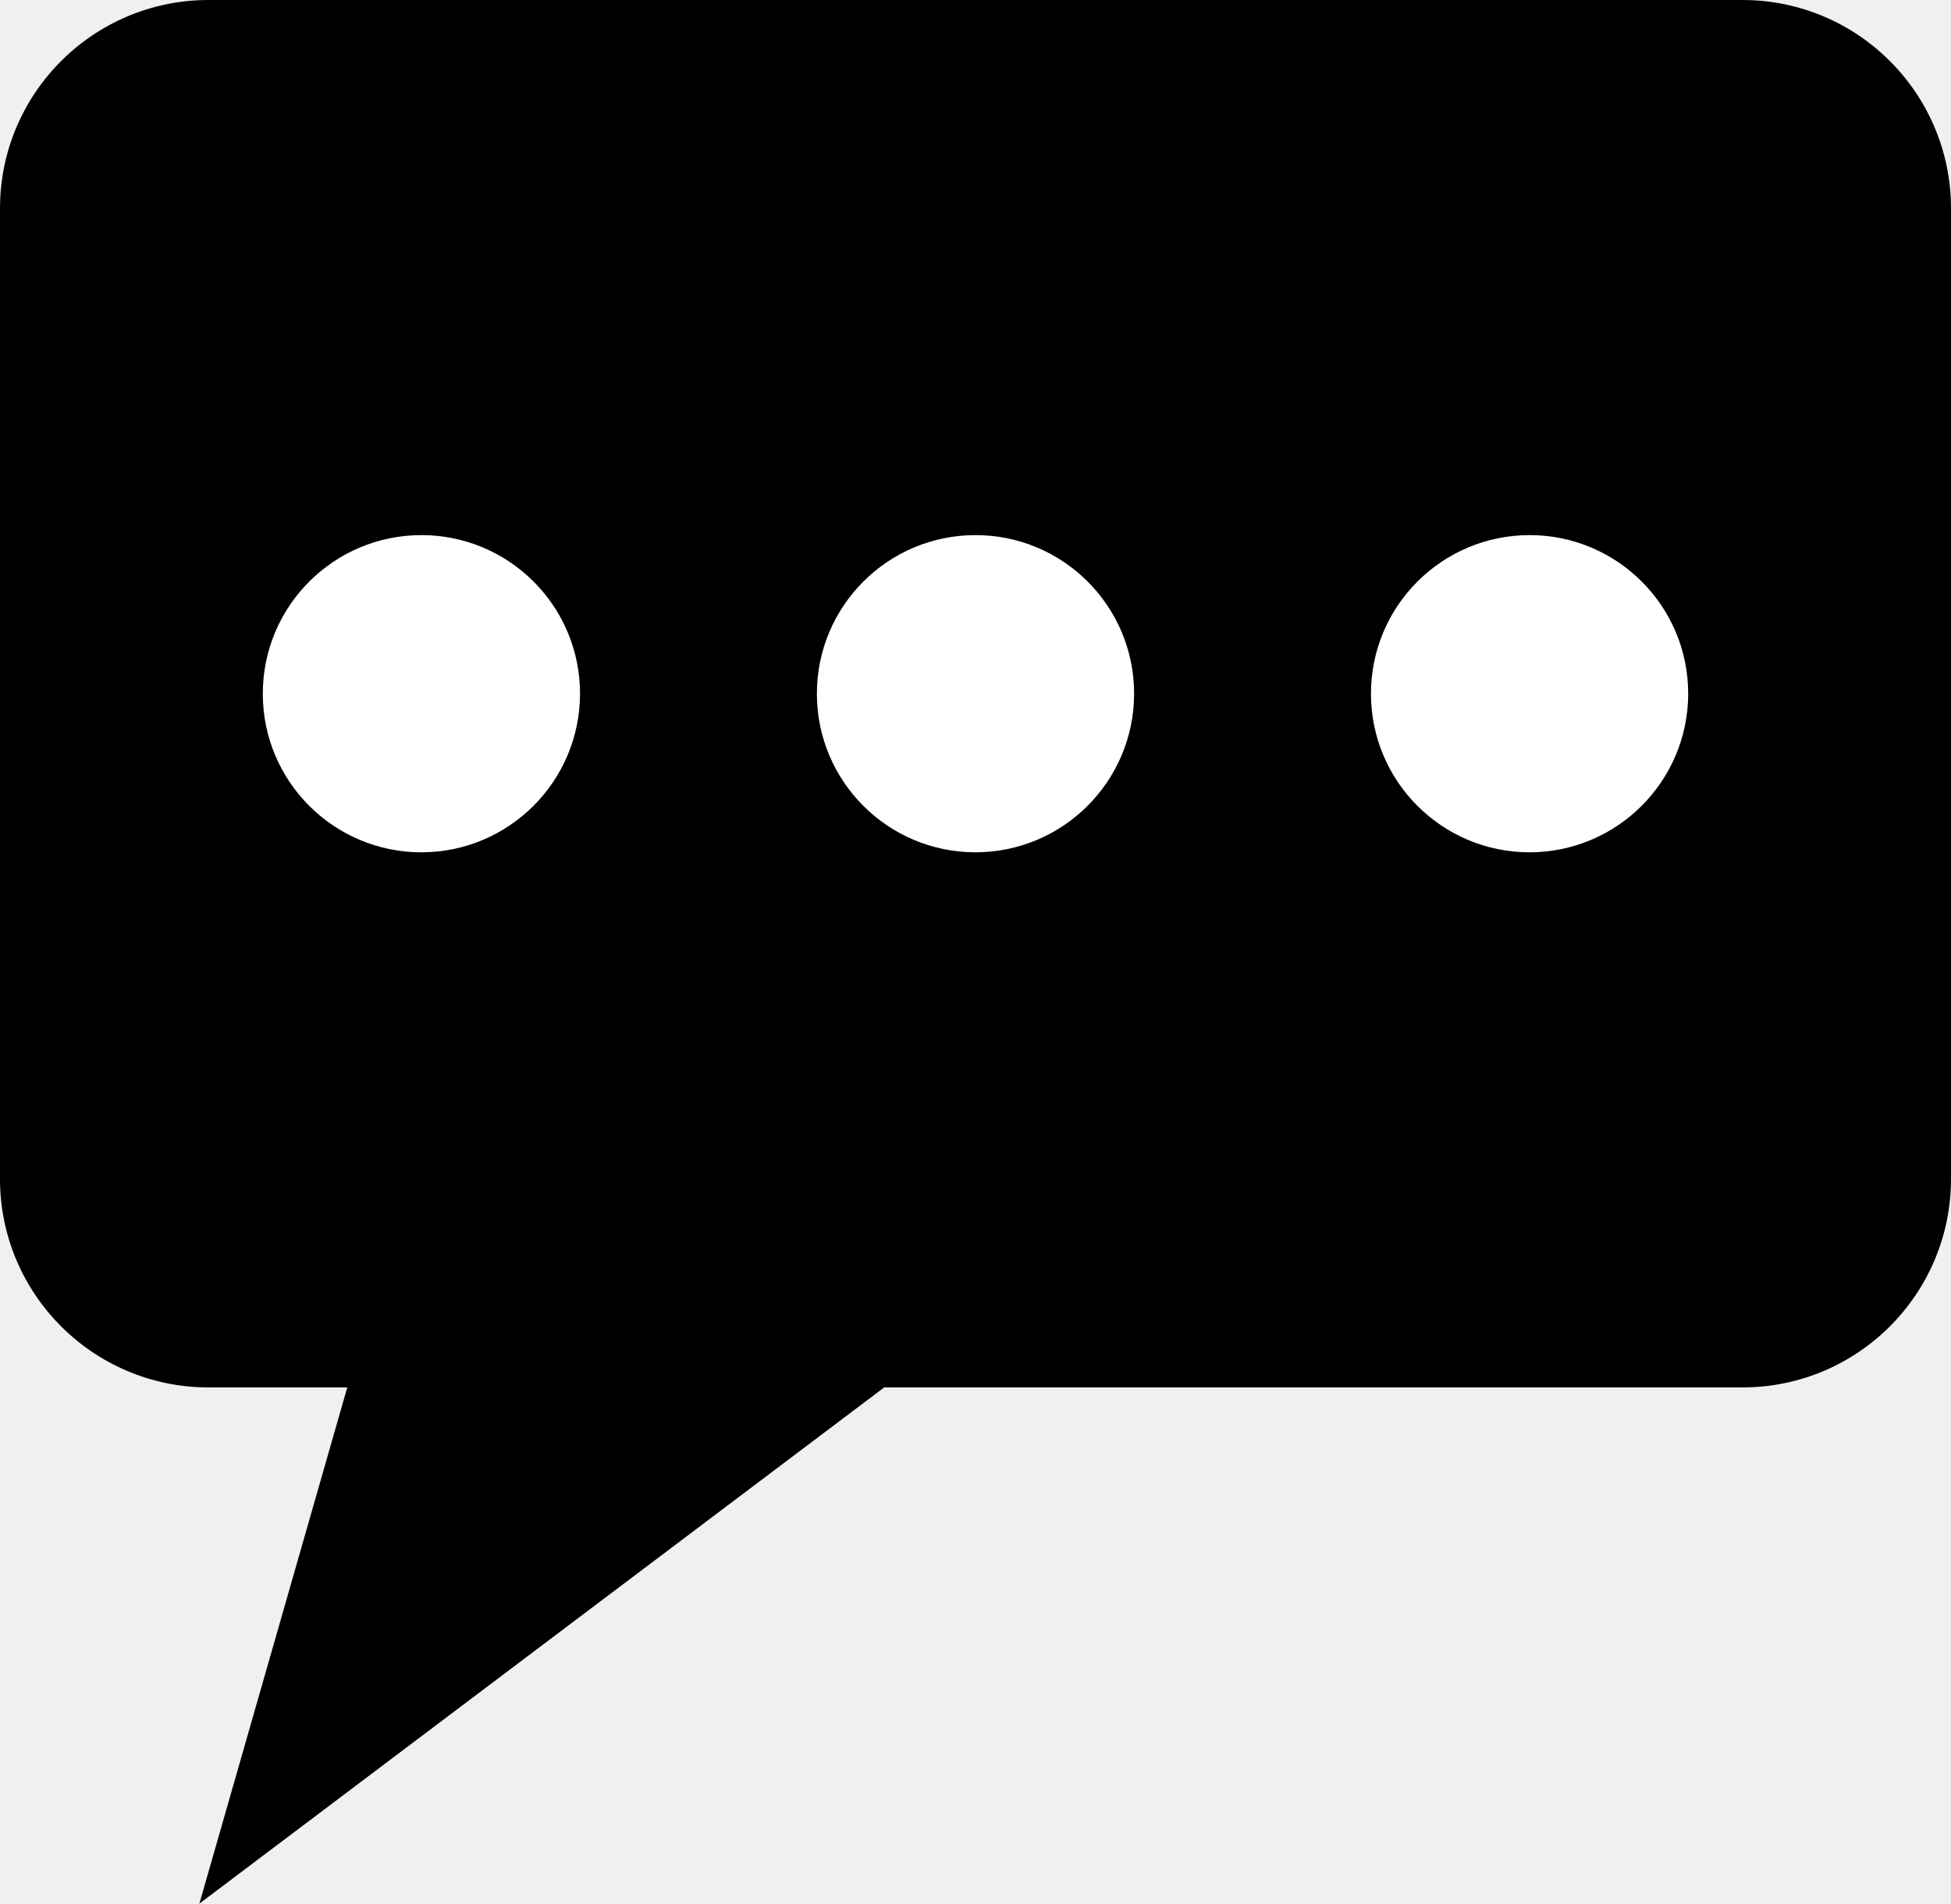
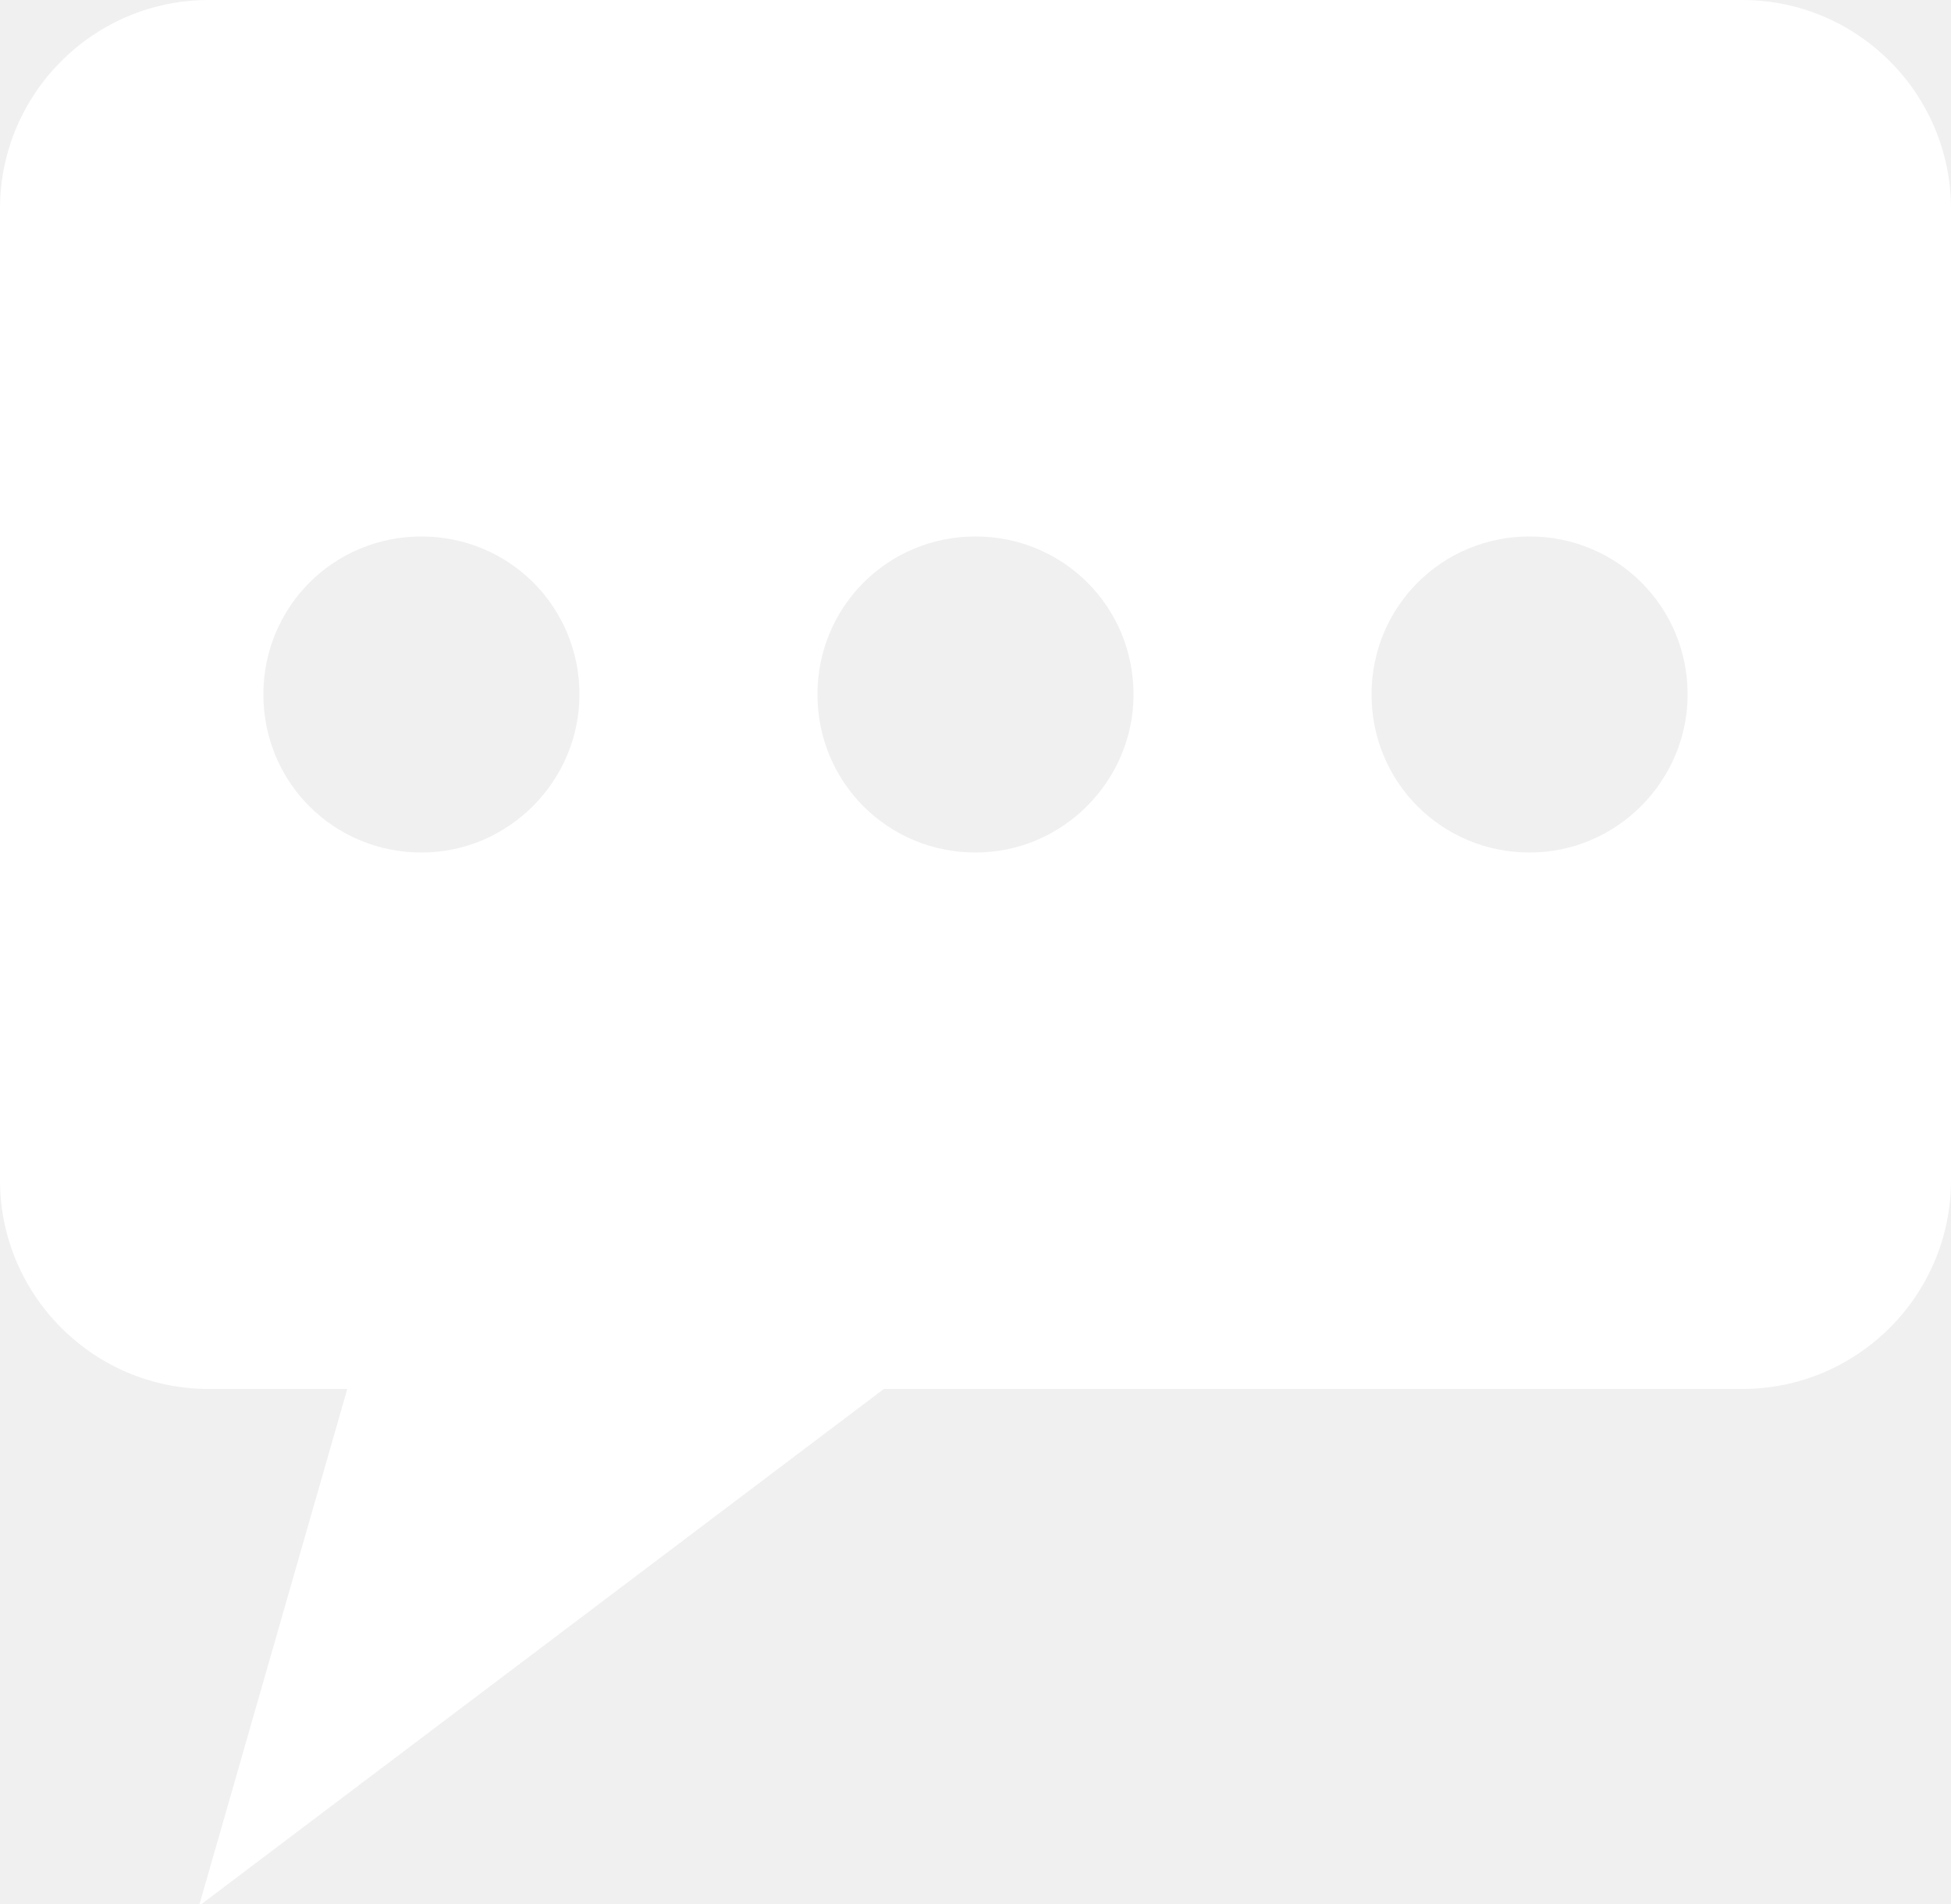
- <svg xmlns="http://www.w3.org/2000/svg" id="레이어_1" data-name="레이어 1" viewBox="0 0 100 97.58">
-   <defs>
-     <style>.cls-1{fill:#fff;}</style>
-   </defs>
-   <path d="M10.22,97.58,17.8,71.12H10.68A10.69,10.69,0,0,1,0,60.44V10.68A10.69,10.69,0,0,1,10.68,0H89.32A10.69,10.69,0,0,1,100,10.68V60.44A10.69,10.69,0,0,1,89.32,71.12h-44Z" />
-   <path class="cls-1" d="M21.6,43.69a8.13,8.13,0,1,1,8.13-8.13A8.14,8.14,0,0,1,21.6,43.69Z" />
-   <path class="cls-1" d="M50,43.69a8.13,8.13,0,1,1,8.13-8.13A8.14,8.14,0,0,1,50,43.69Z" />
-   <path class="cls-1" d="M78.4,43.69a8.13,8.13,0,1,1,8.13-8.13A8.14,8.14,0,0,1,78.4,43.69Z" />
+ <svg xmlns="http://www.w3.org/2000/svg" version="1.1" id="레이어_1" x="0px" y="0px" viewBox="0 0 100 97.6" style="enable-background:new 0 0 100 97.6;" xml:space="preserve">
+   <style type="text/css">
+ 	.st0{fill:#FFFFFF;}
+ </style>
+   <path class="st0" d="M89.3,0H10.7C4.8,0,0,4.8,0,10.7v49.8c0,5.9,4.8,10.7,10.7,10.7h7.1l-7.6,26.5l35.1-26.5h44  c5.9,0,10.7-4.8,10.7-10.7V10.7C100,4.8,95.2,0,89.3,0z M21.6,43.7c-4.5,0-8.1-3.6-8.1-8.1s3.6-8.1,8.1-8.1c4.5,0,8.1,3.6,8.1,8.1  C29.7,40,26.1,43.7,21.6,43.7z M50,43.7c-4.5,0-8.1-3.6-8.1-8.1s3.6-8.1,8.1-8.1s8.1,3.6,8.1,8.1C58.1,40,54.5,43.7,50,43.7z   M78.4,43.7c-4.5,0-8.1-3.6-8.1-8.1s3.6-8.1,8.1-8.1c4.5,0,8.1,3.6,8.1,8.1C86.5,40,82.9,43.7,78.4,43.7z" />
</svg>
